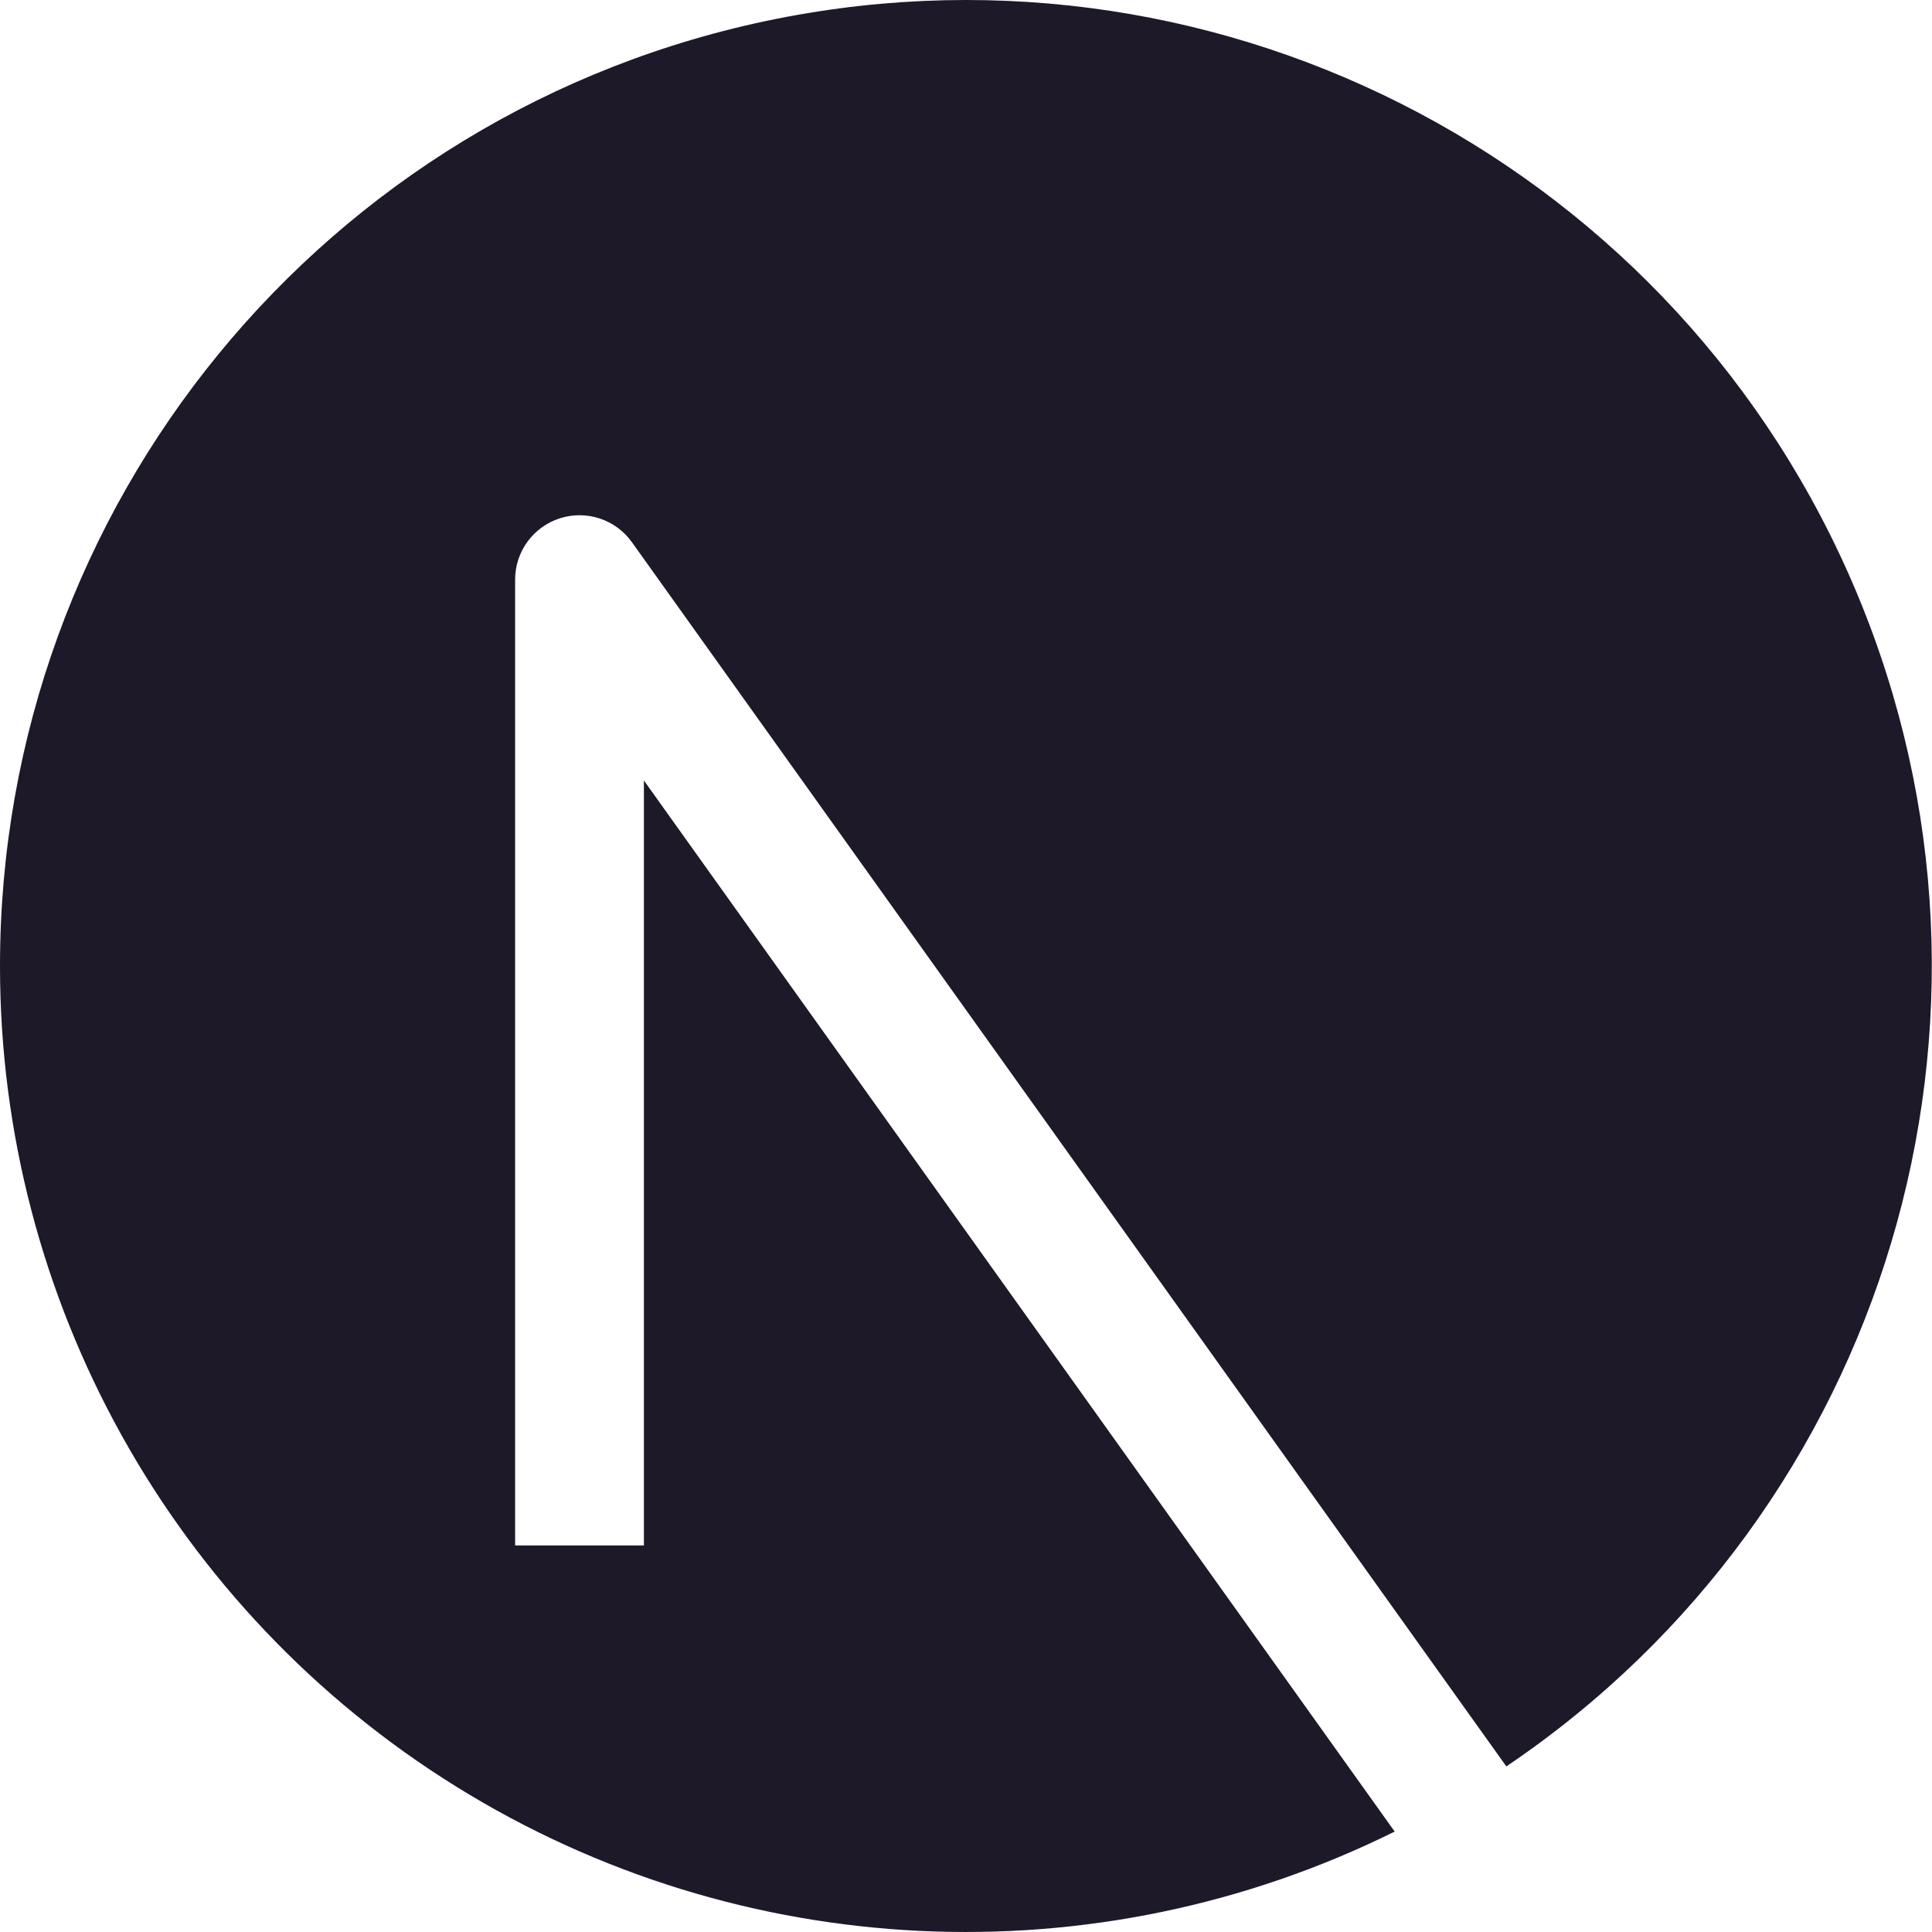
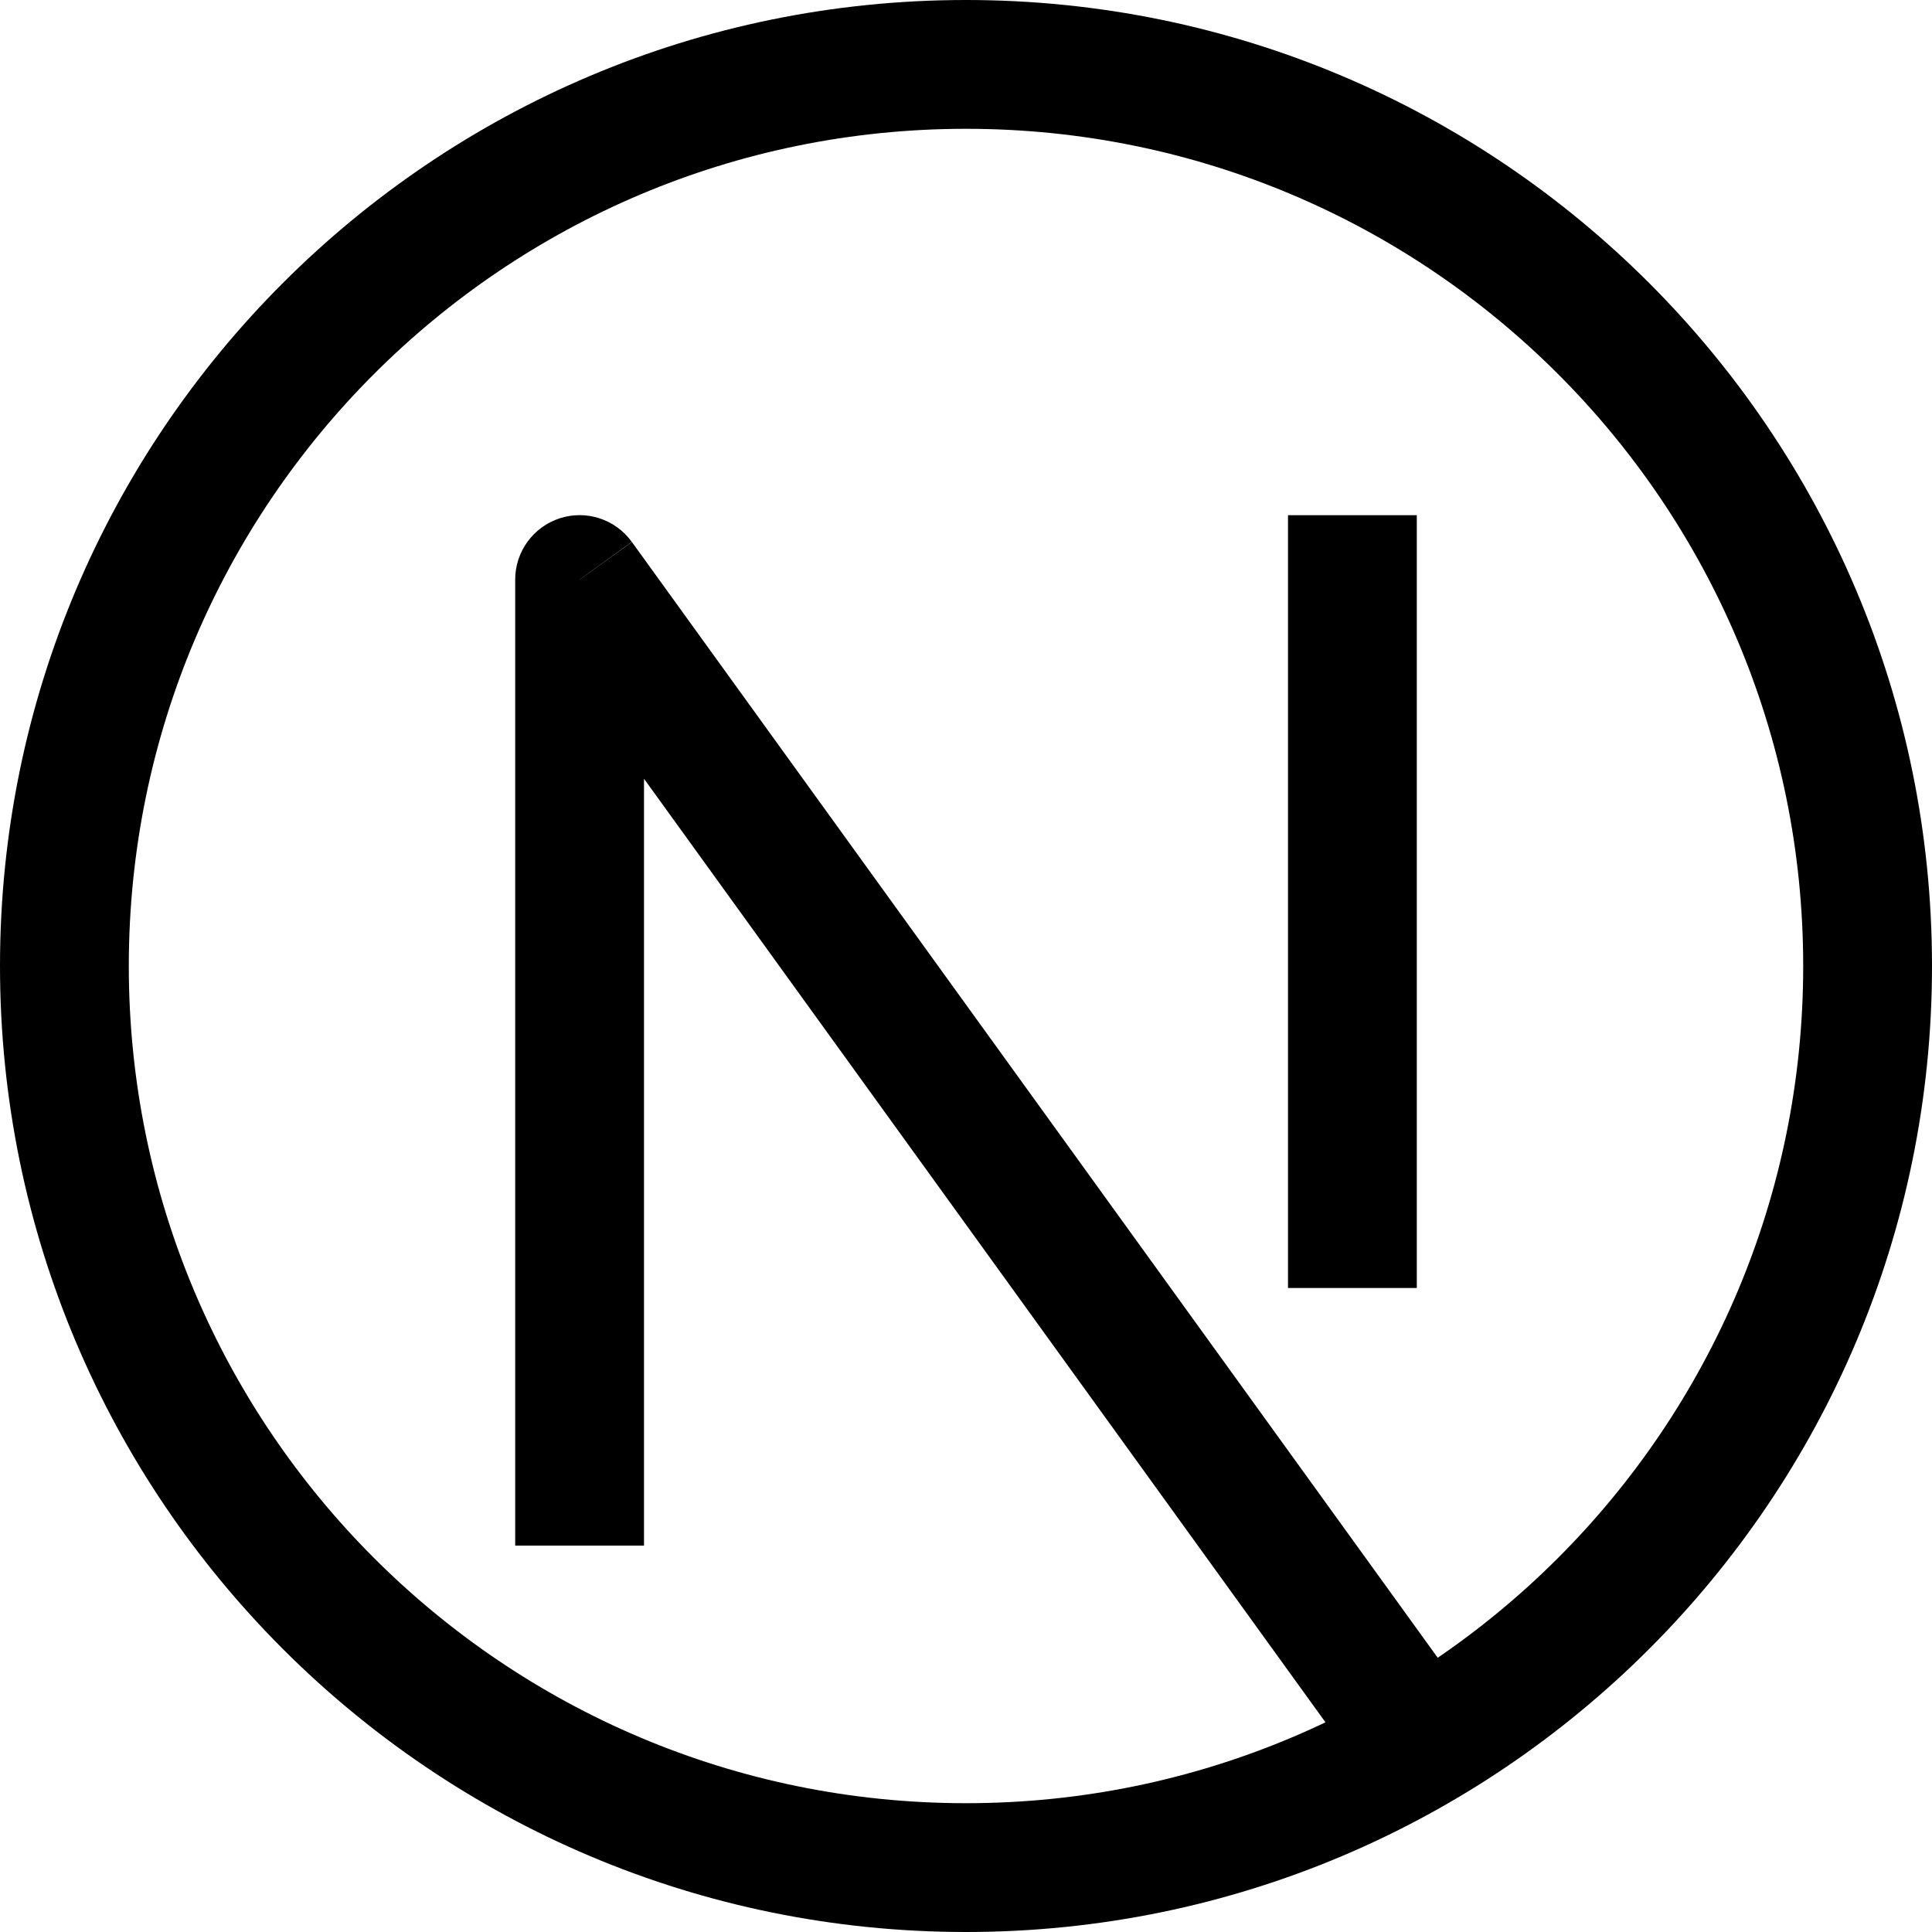
- <svg xmlns="http://www.w3.org/2000/svg" t="1680798779468" class="icon" viewBox="0 0 1024 1024" version="1.1" p-id="894" width="200" height="200">
-   <path d="M0 511.954a511.923 511.923 0 1 1 798.394 424.281L334.934 287.391A34.128 34.128 0 0 0 273.025 307.185V819.107h68.256V413.665l397.934 557.108A511.923 511.923 0 0 1 0 511.954zM682.563 682.595V273.057h68.256v409.538h-68.256z" fill="#1D1929" p-id="895" />
+ <svg xmlns="http://www.w3.org/2000/svg" fill="none" height="200" viewBox="0 0 15 15" width="200">
+   <path d="m4.5 4.5.405-.293c-.127-.176-.353-.25-.559-.183-.206.067-.346.259-.346.476zm3 9.5c-3.59 0-6.5-2.91-6.5-6.5h-1c0 4.142 3.358 7.5 7.5 7.5zm6.5-6.5c0 3.59-2.91 6.5-6.5 6.5v1c4.142 0 7.5-3.358 7.5-7.5zm-6.5-6.5c3.59 0 6.5 2.91 6.5 6.5h1c0-4.142-3.358-7.5-7.5-7.5zm0-1c-4.142 0-7.5 3.358-7.5 7.5h1c0-3.59 2.91-6.5 6.5-6.5zm-2.5 12v-7.5h-1v7.5zm-.905-7.207 6.5 9.0.811-.585-6.5-9zm5.905-.793v6h1v-6z" fill="#000" />
</svg>
